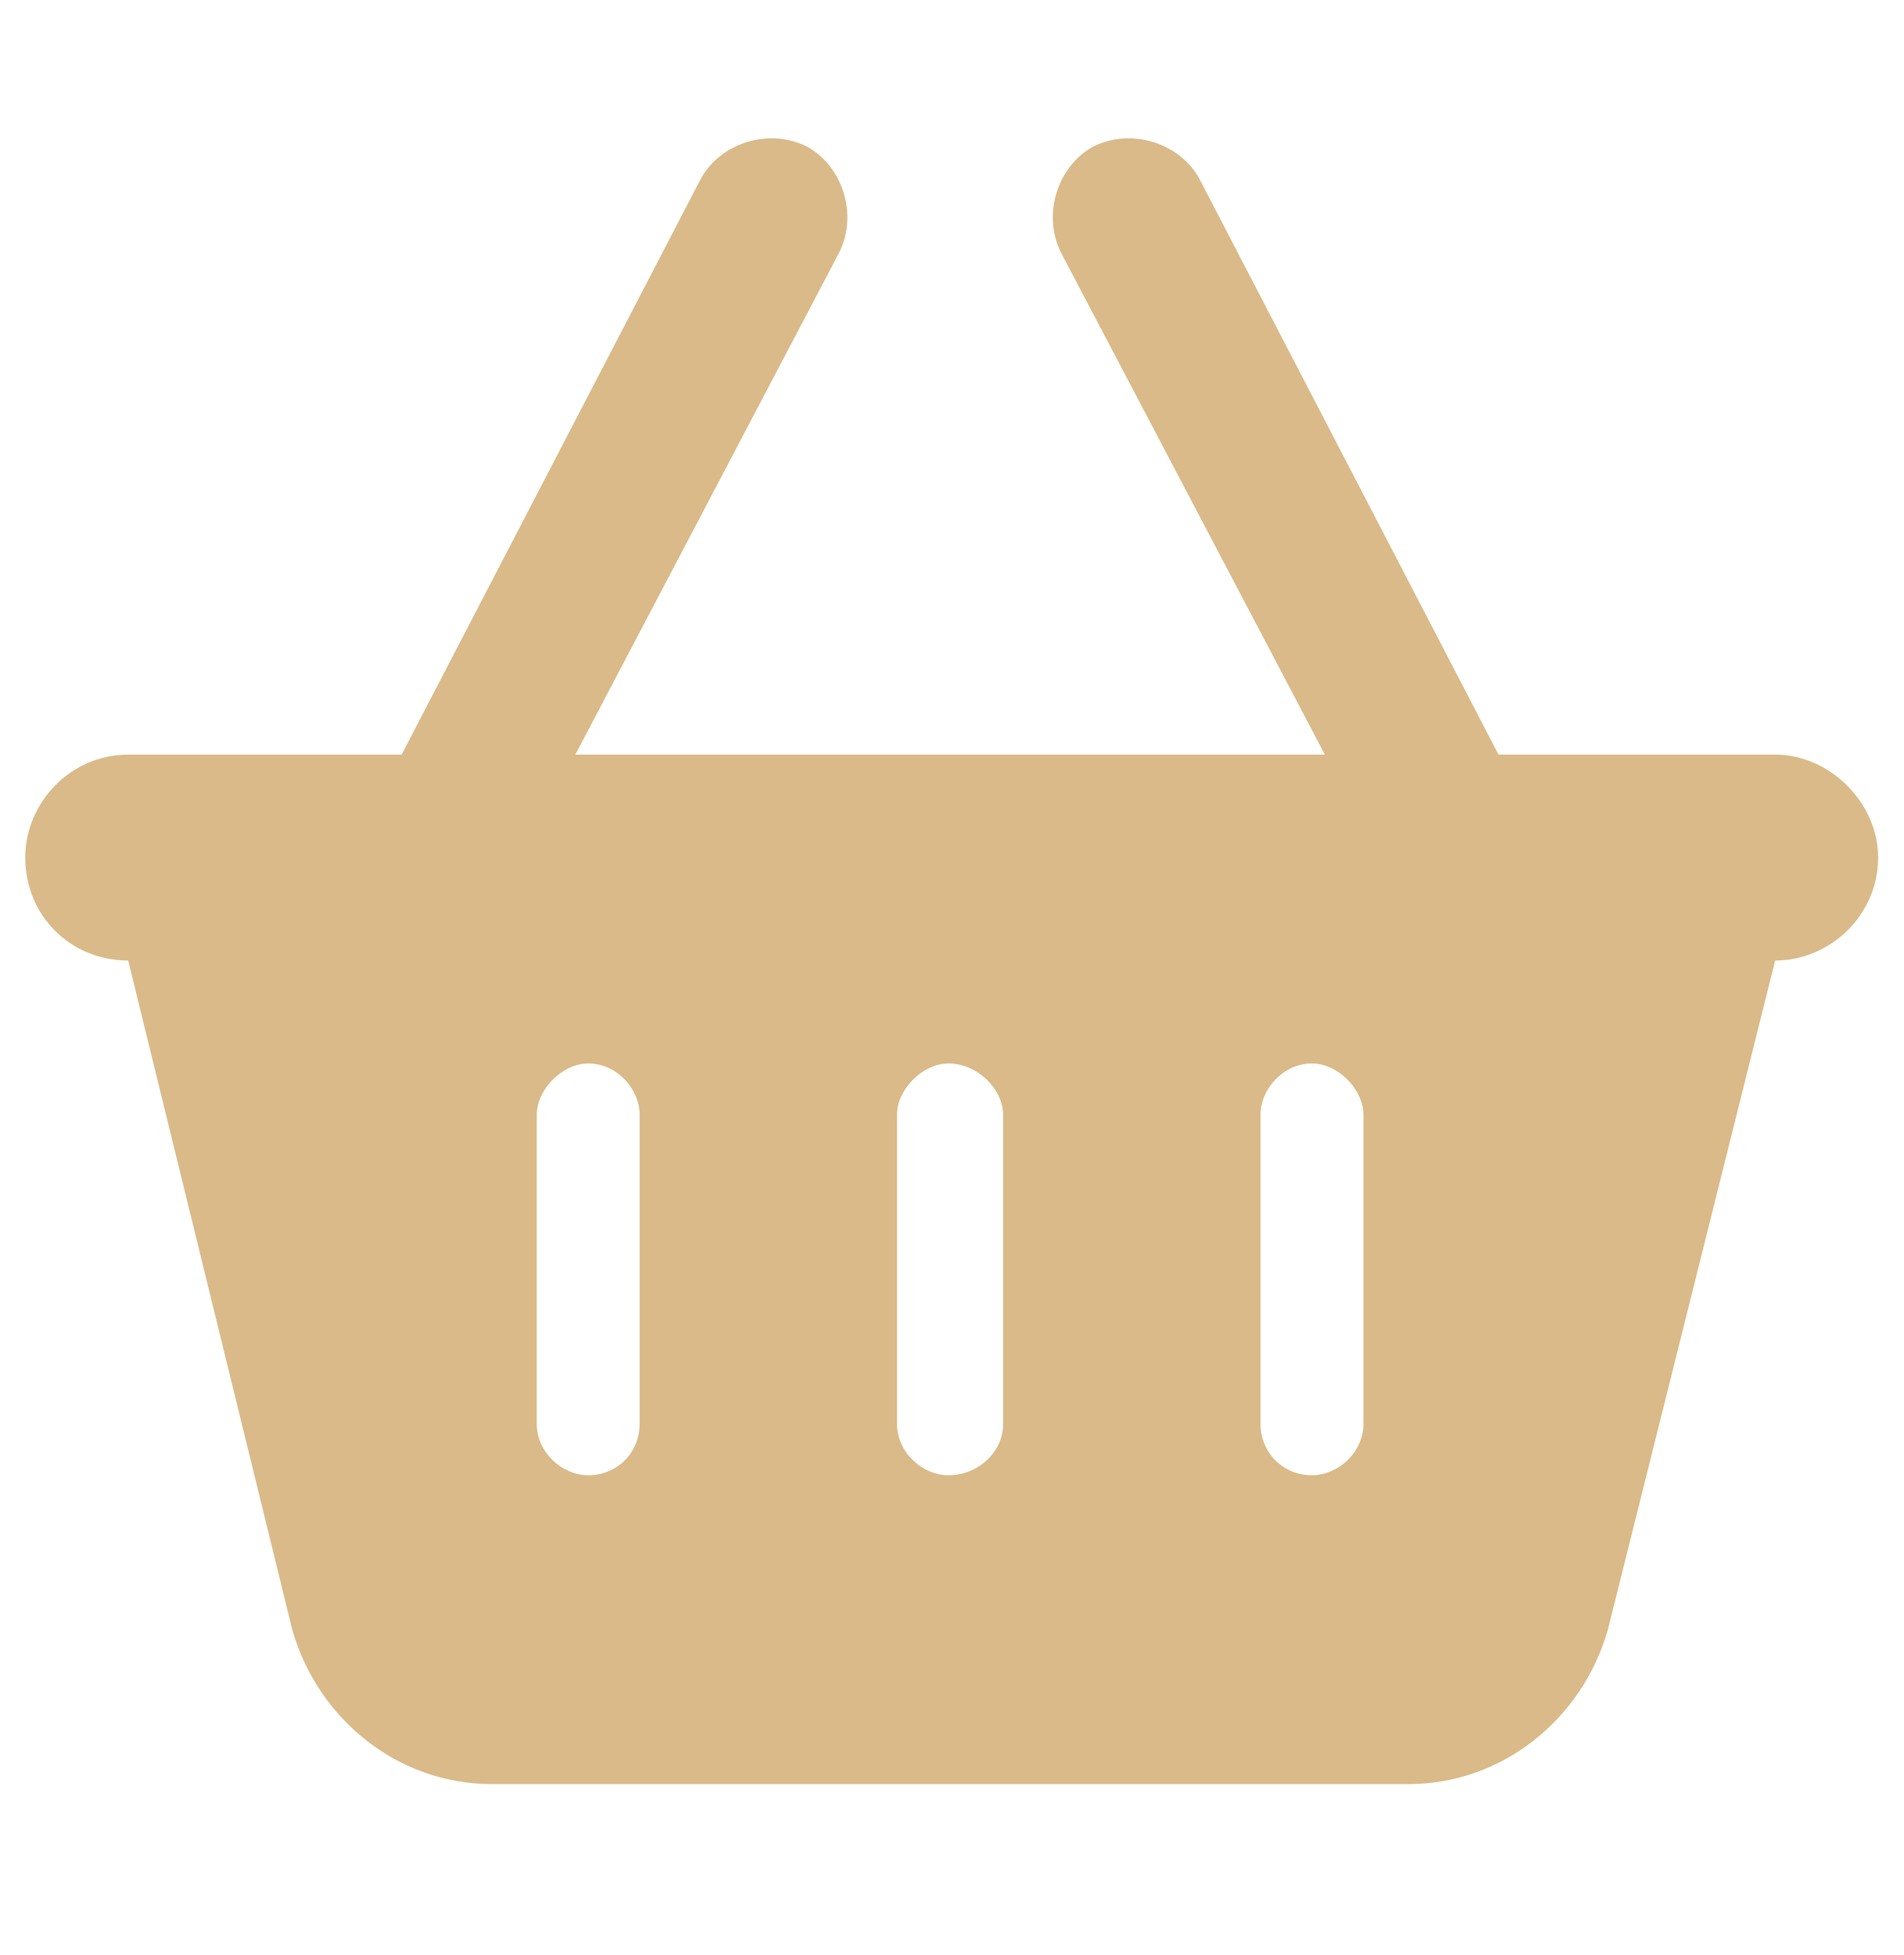
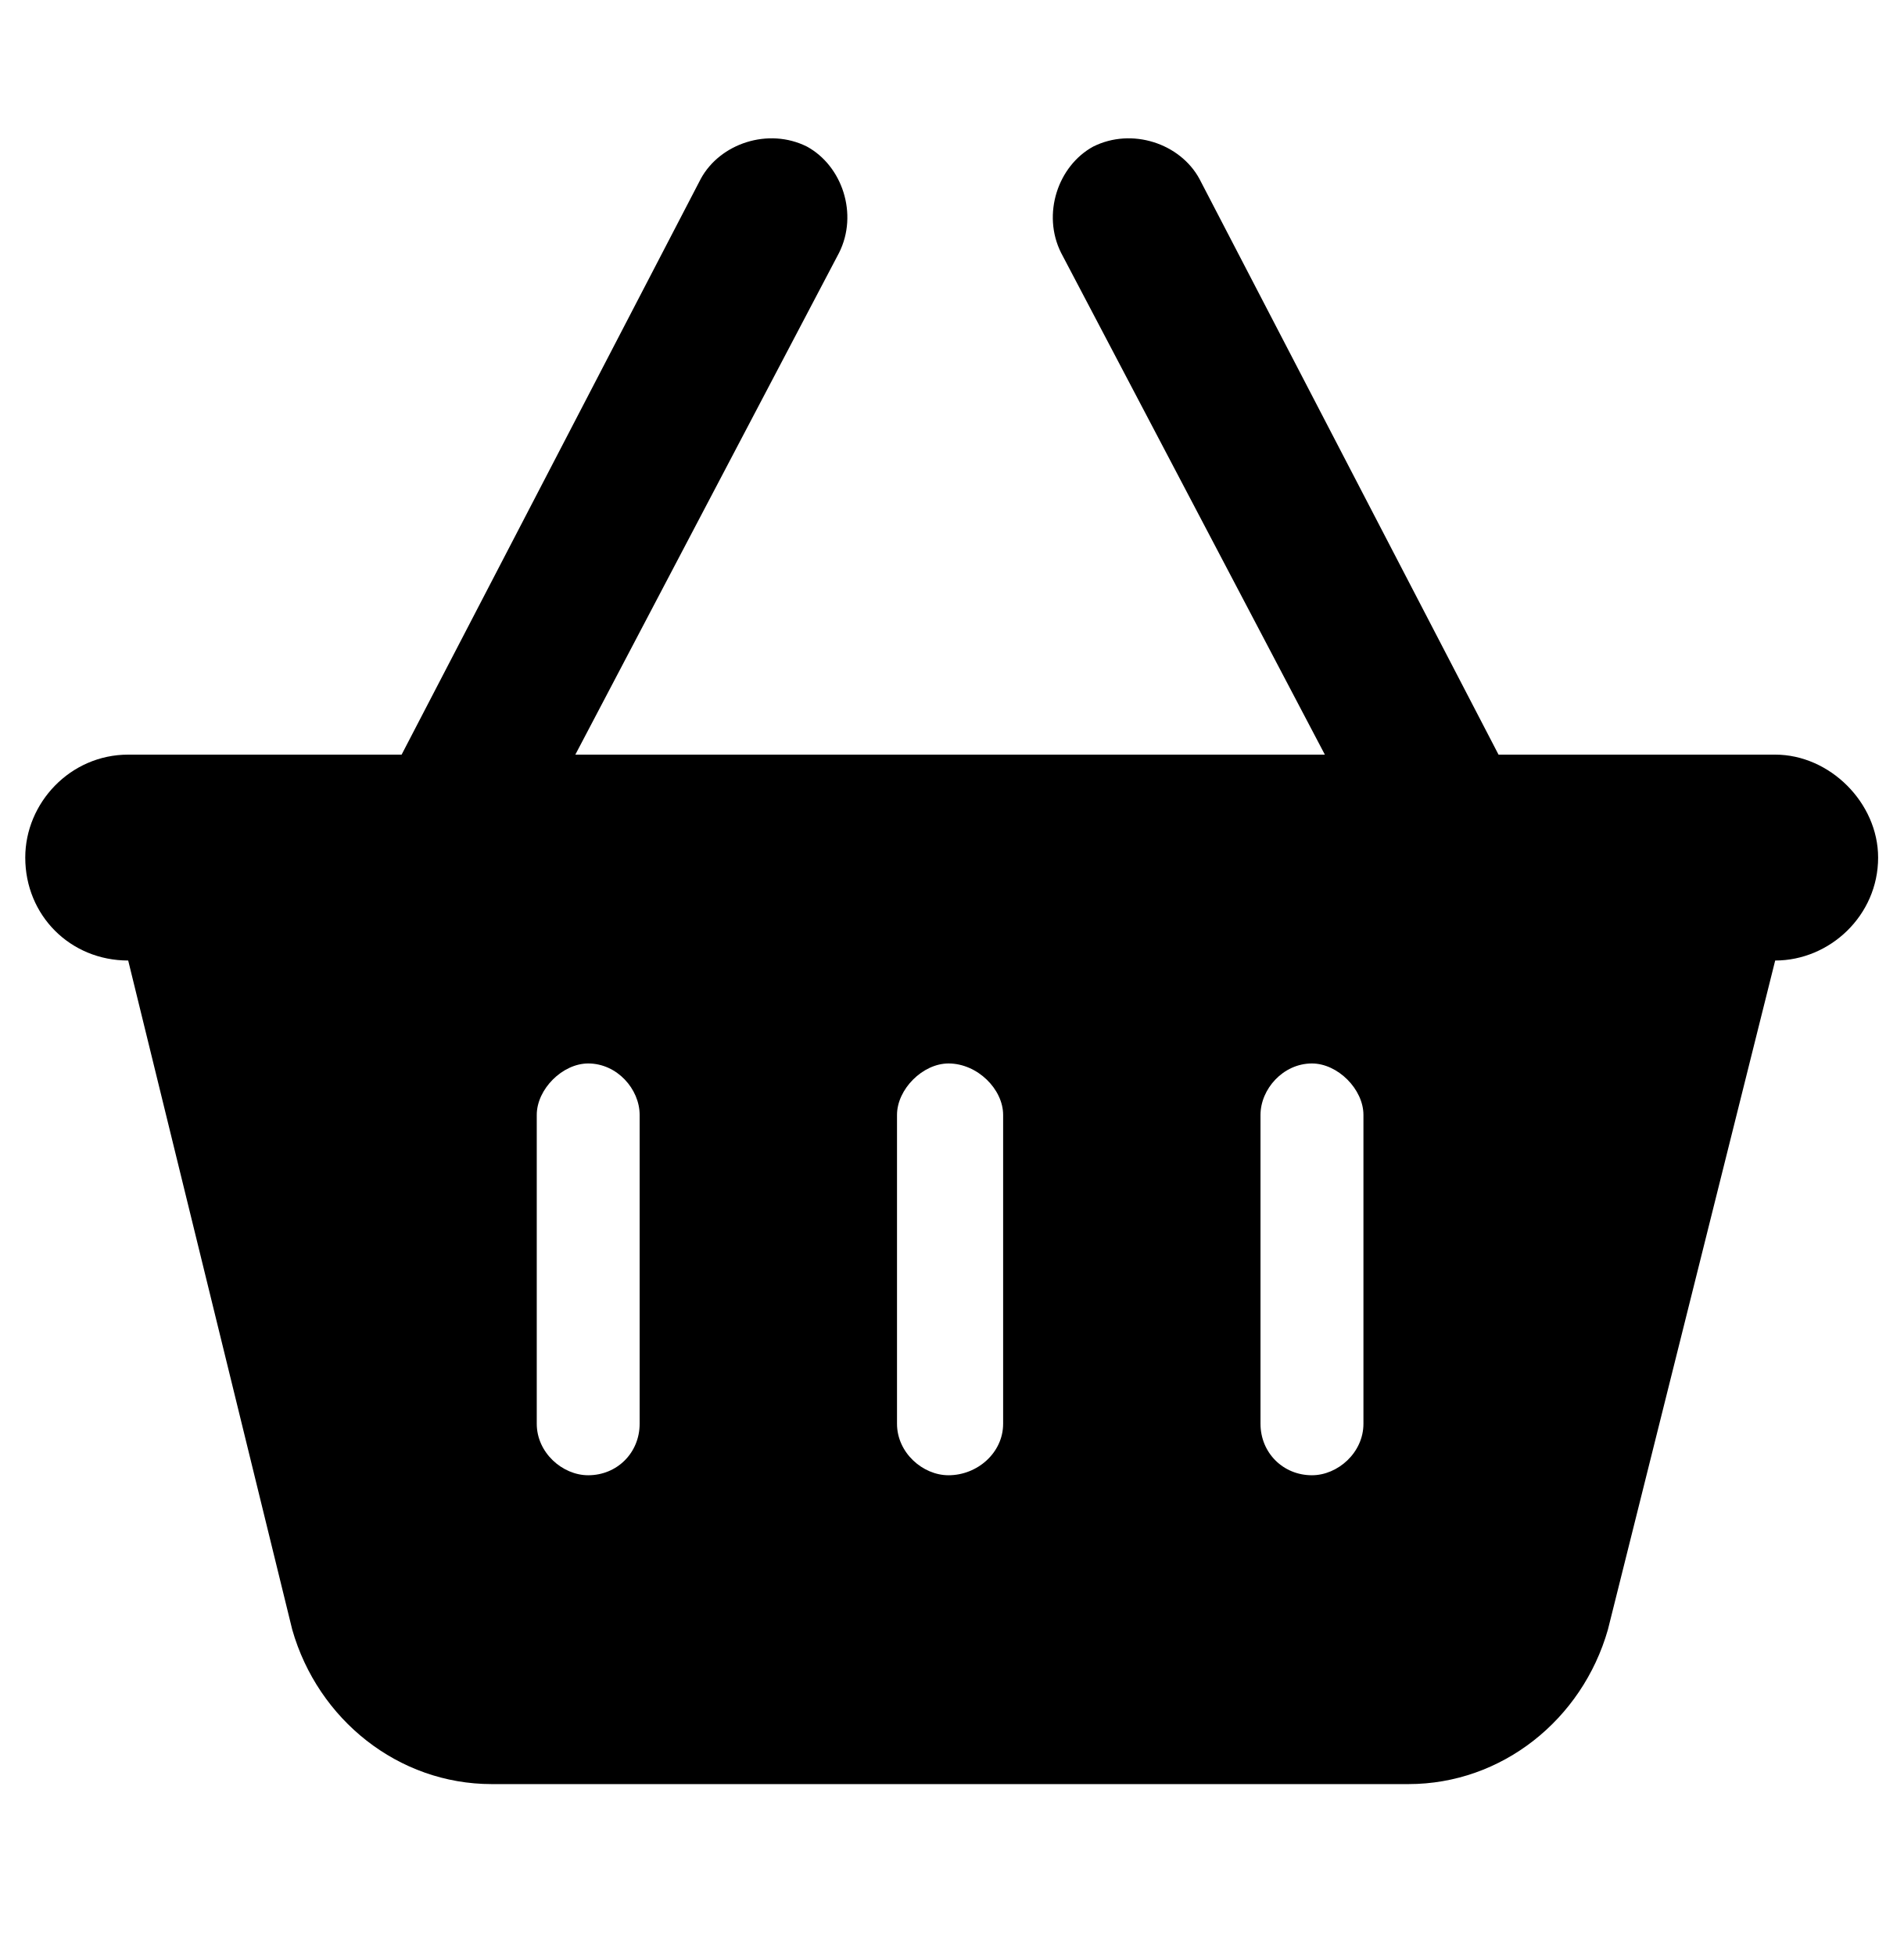
<svg xmlns="http://www.w3.org/2000/svg" width="37" height="38" viewBox="0 0 37 38" fill="none">
-   <path d="M11.184 14.668H25.754L20.626 4.913C20.251 4.163 20.564 3.225 21.251 2.849C22.002 2.474 22.94 2.787 23.315 3.475L29.13 14.668H34.508C35.571 14.668 36.509 15.606 36.509 16.669C36.509 17.794 35.571 18.67 34.508 18.67L31.256 31.676C30.756 33.427 29.193 34.678 27.379 34.678H9.558C7.745 34.678 6.181 33.427 5.681 31.676L2.492 18.67C1.366 18.67 0.491 17.794 0.491 16.669C0.491 15.606 1.366 14.668 2.492 14.668H7.807L13.623 3.475C13.998 2.787 14.936 2.474 15.686 2.849C16.374 3.225 16.687 4.163 16.311 4.913L11.184 14.668ZM12.434 21.671C12.434 21.171 11.997 20.671 11.434 20.671C10.934 20.671 10.434 21.171 10.434 21.671V27.674C10.434 28.237 10.934 28.675 11.434 28.675C11.997 28.675 12.434 28.237 12.434 27.674V21.671ZM17.437 21.671V27.674C17.437 28.237 17.937 28.675 18.438 28.675C19 28.675 19.5 28.237 19.5 27.674V21.671C19.5 21.171 19 20.671 18.438 20.671C17.937 20.671 17.437 21.171 17.437 21.671ZM26.504 21.671C26.504 21.171 26.004 20.671 25.503 20.671C24.941 20.671 24.503 21.171 24.503 21.671V27.674C24.503 28.237 24.941 28.675 25.503 28.675C26.004 28.675 26.504 28.237 26.504 27.674V21.671Z" fill="#D9BA88" />
+   <path d="M11.184 14.668H25.754L20.626 4.913C20.251 4.163 20.564 3.225 21.251 2.849C22.002 2.474 22.94 2.787 23.315 3.475L29.13 14.668H34.508C35.571 14.668 36.509 15.606 36.509 16.669C36.509 17.794 35.571 18.67 34.508 18.67L31.256 31.676C30.756 33.427 29.193 34.678 27.379 34.678H9.558C7.745 34.678 6.181 33.427 5.681 31.676L2.492 18.67C1.366 18.67 0.491 17.794 0.491 16.669C0.491 15.606 1.366 14.668 2.492 14.668H7.807L13.623 3.475C13.998 2.787 14.936 2.474 15.686 2.849C16.374 3.225 16.687 4.163 16.311 4.913L11.184 14.668ZM12.434 21.671C12.434 21.171 11.997 20.671 11.434 20.671C10.934 20.671 10.434 21.171 10.434 21.671V27.674C10.434 28.237 10.934 28.675 11.434 28.675C11.997 28.675 12.434 28.237 12.434 27.674V21.671ZM17.437 21.671V27.674C17.437 28.237 17.937 28.675 18.438 28.675C19 28.675 19.5 28.237 19.5 27.674V21.671C19.5 21.171 19 20.671 18.438 20.671C17.937 20.671 17.437 21.171 17.437 21.671ZM26.504 21.671C26.504 21.171 26.004 20.671 25.503 20.671C24.941 20.671 24.503 21.171 24.503 21.671V27.674C24.503 28.237 24.941 28.675 25.503 28.675C26.004 28.675 26.504 28.237 26.504 27.674V21.671Z" fill="currentColor" />
</svg>
